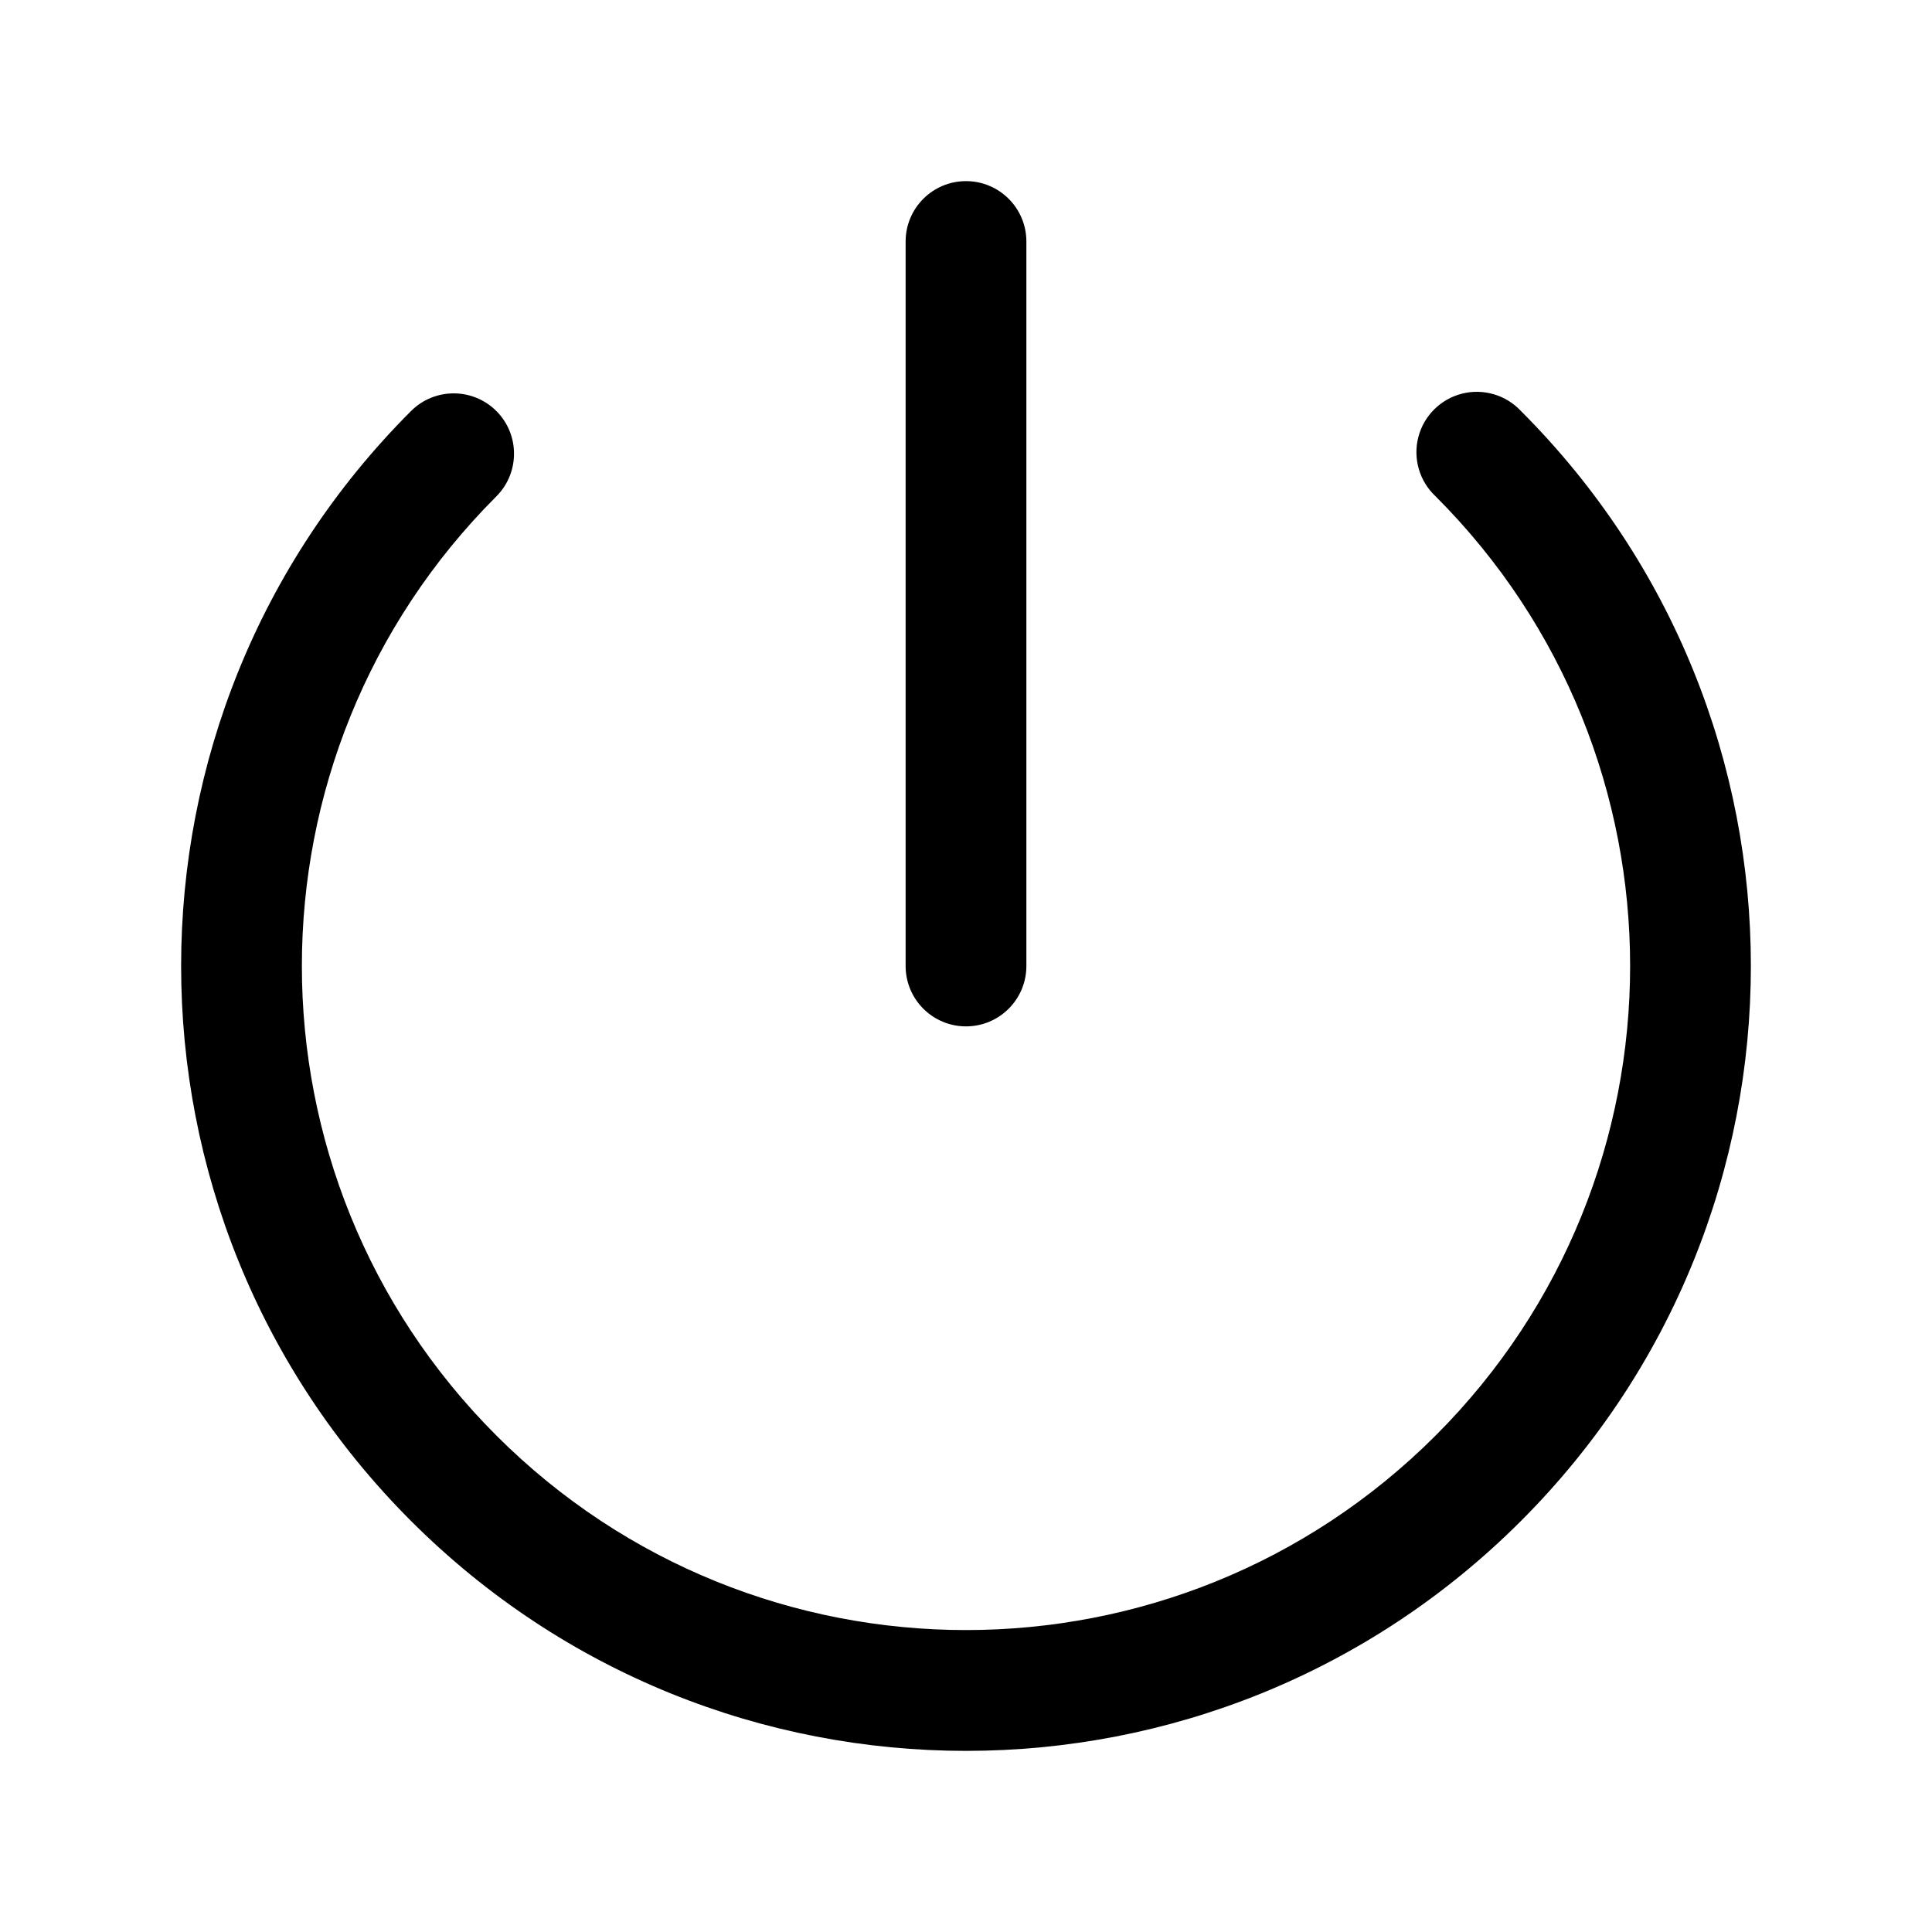
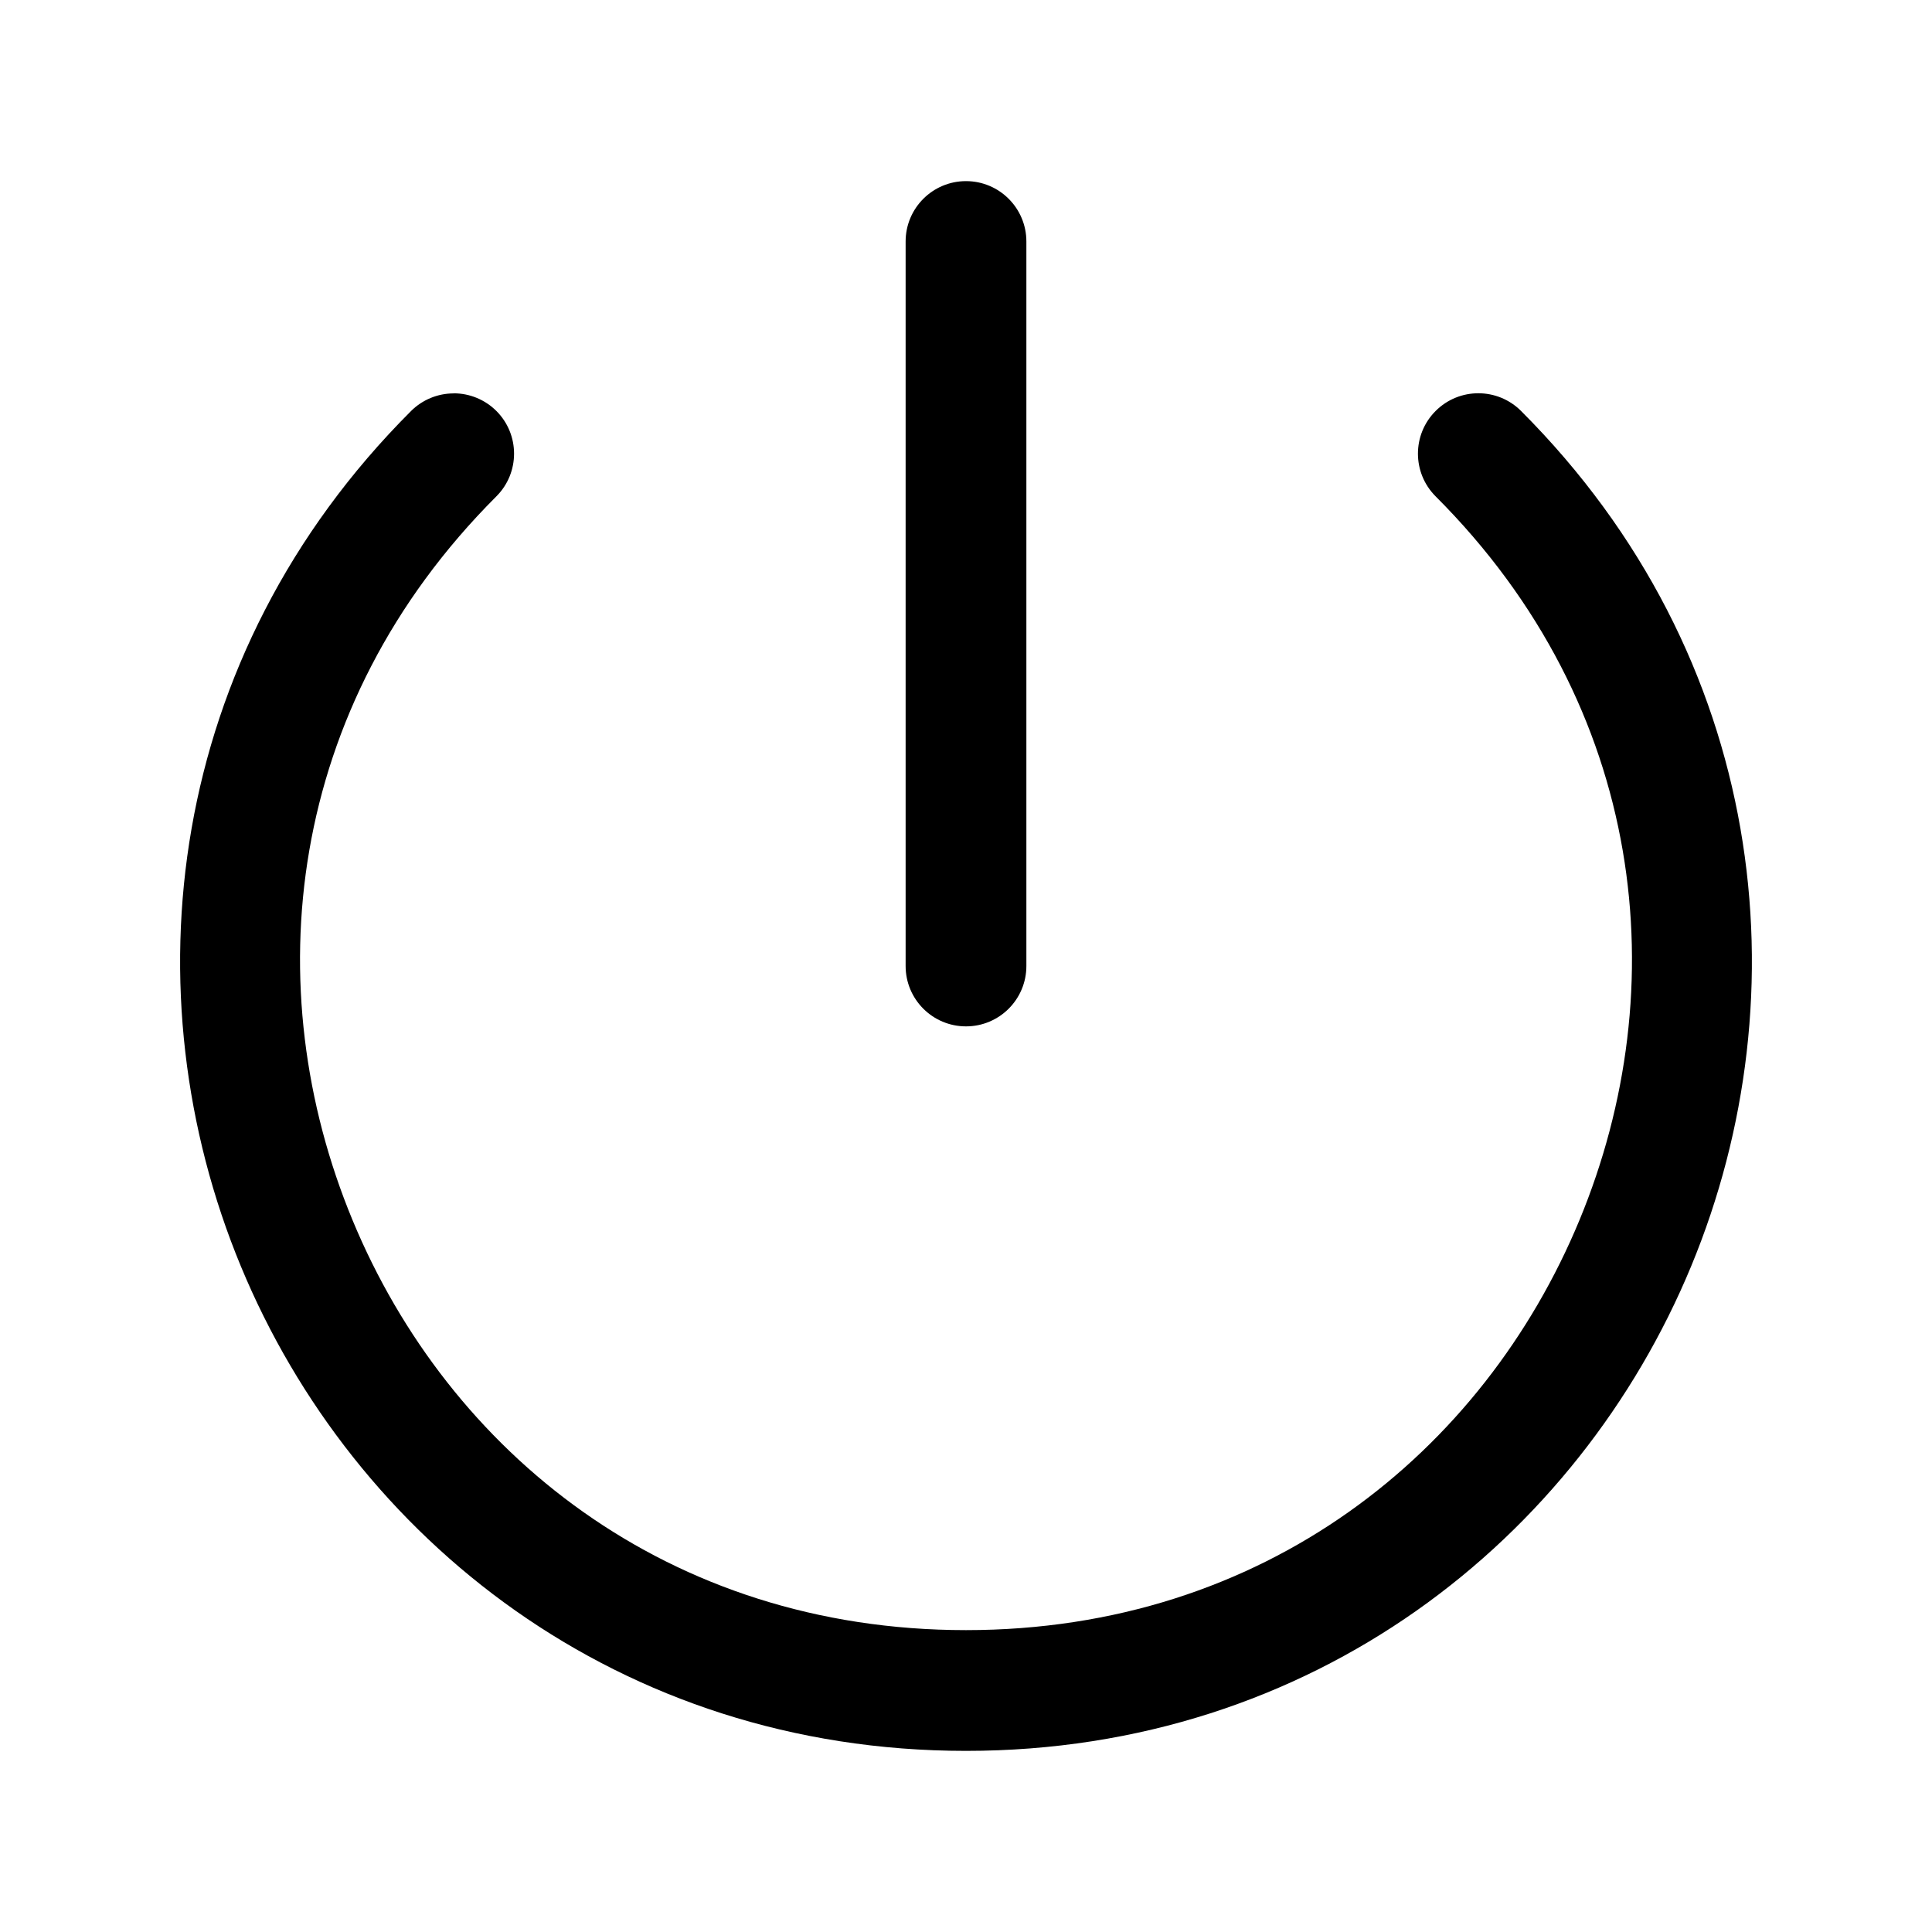
<svg xmlns="http://www.w3.org/2000/svg" width="24" height="24" viewBox="0 0 24 24" fill="currentColor">
-   <path fill-rule="evenodd" d="M12 2.25a.75.75 0 0 1 .75.75v9a.75.75 0 0 1-1.5 0V3a.75.75 0 0 1 .75-.75ZM6.166 5.106a.75.75 0 0 1 0 1.06 8.25 8.25 0 1 0 11.668 0 .75.75 0 1 1 1.06-1.06c3.808 3.807 3.808 9.98 0 13.788-3.807 3.808-9.98 3.808-13.788 0-3.808-3.807-3.808-9.98 0-13.788a.75.75 0 0 1 1.06 0Z" clip-rule="evenodd" />
+   <path fill-rule="evenodd" d="M 12,2.25 A 0.75,0.75 0 0 0 11.25,3 v 9 A 0.75,0.75 0 0 0 12,12.75 0.75,0.75 0 0 0 12.75,12 V 3 A 0.75,0.75 0 0 0 12,2.25 Z M 5.637,4.887 a 0.75,0.75 0 0 0 -0.531,0.219 C 2.057,8.154 1.59,12.346 2.992,15.73 4.394,19.115 7.689,21.75 12,21.75 c 4.311,0 7.606,-2.635 9.008,-6.02 1.402,-3.384 0.935,-7.576 -2.113,-10.625 a 0.75,0.75 0 0 0 -1.061,0 0.75,0.75 0 0 0 0,1.061 c 2.621,2.621 2.98,6.11 1.787,8.99 C 18.428,18.036 15.707,20.25 12,20.25 8.293,20.25 5.572,18.036 4.379,15.156 3.186,12.276 3.545,8.787 6.166,6.166 a 0.75,0.75 0 0 0 0,-1.061 0.75,0.75 0 0 0 -0.529,-0.219 z" clip-rule="evenodd" />
</svg>
